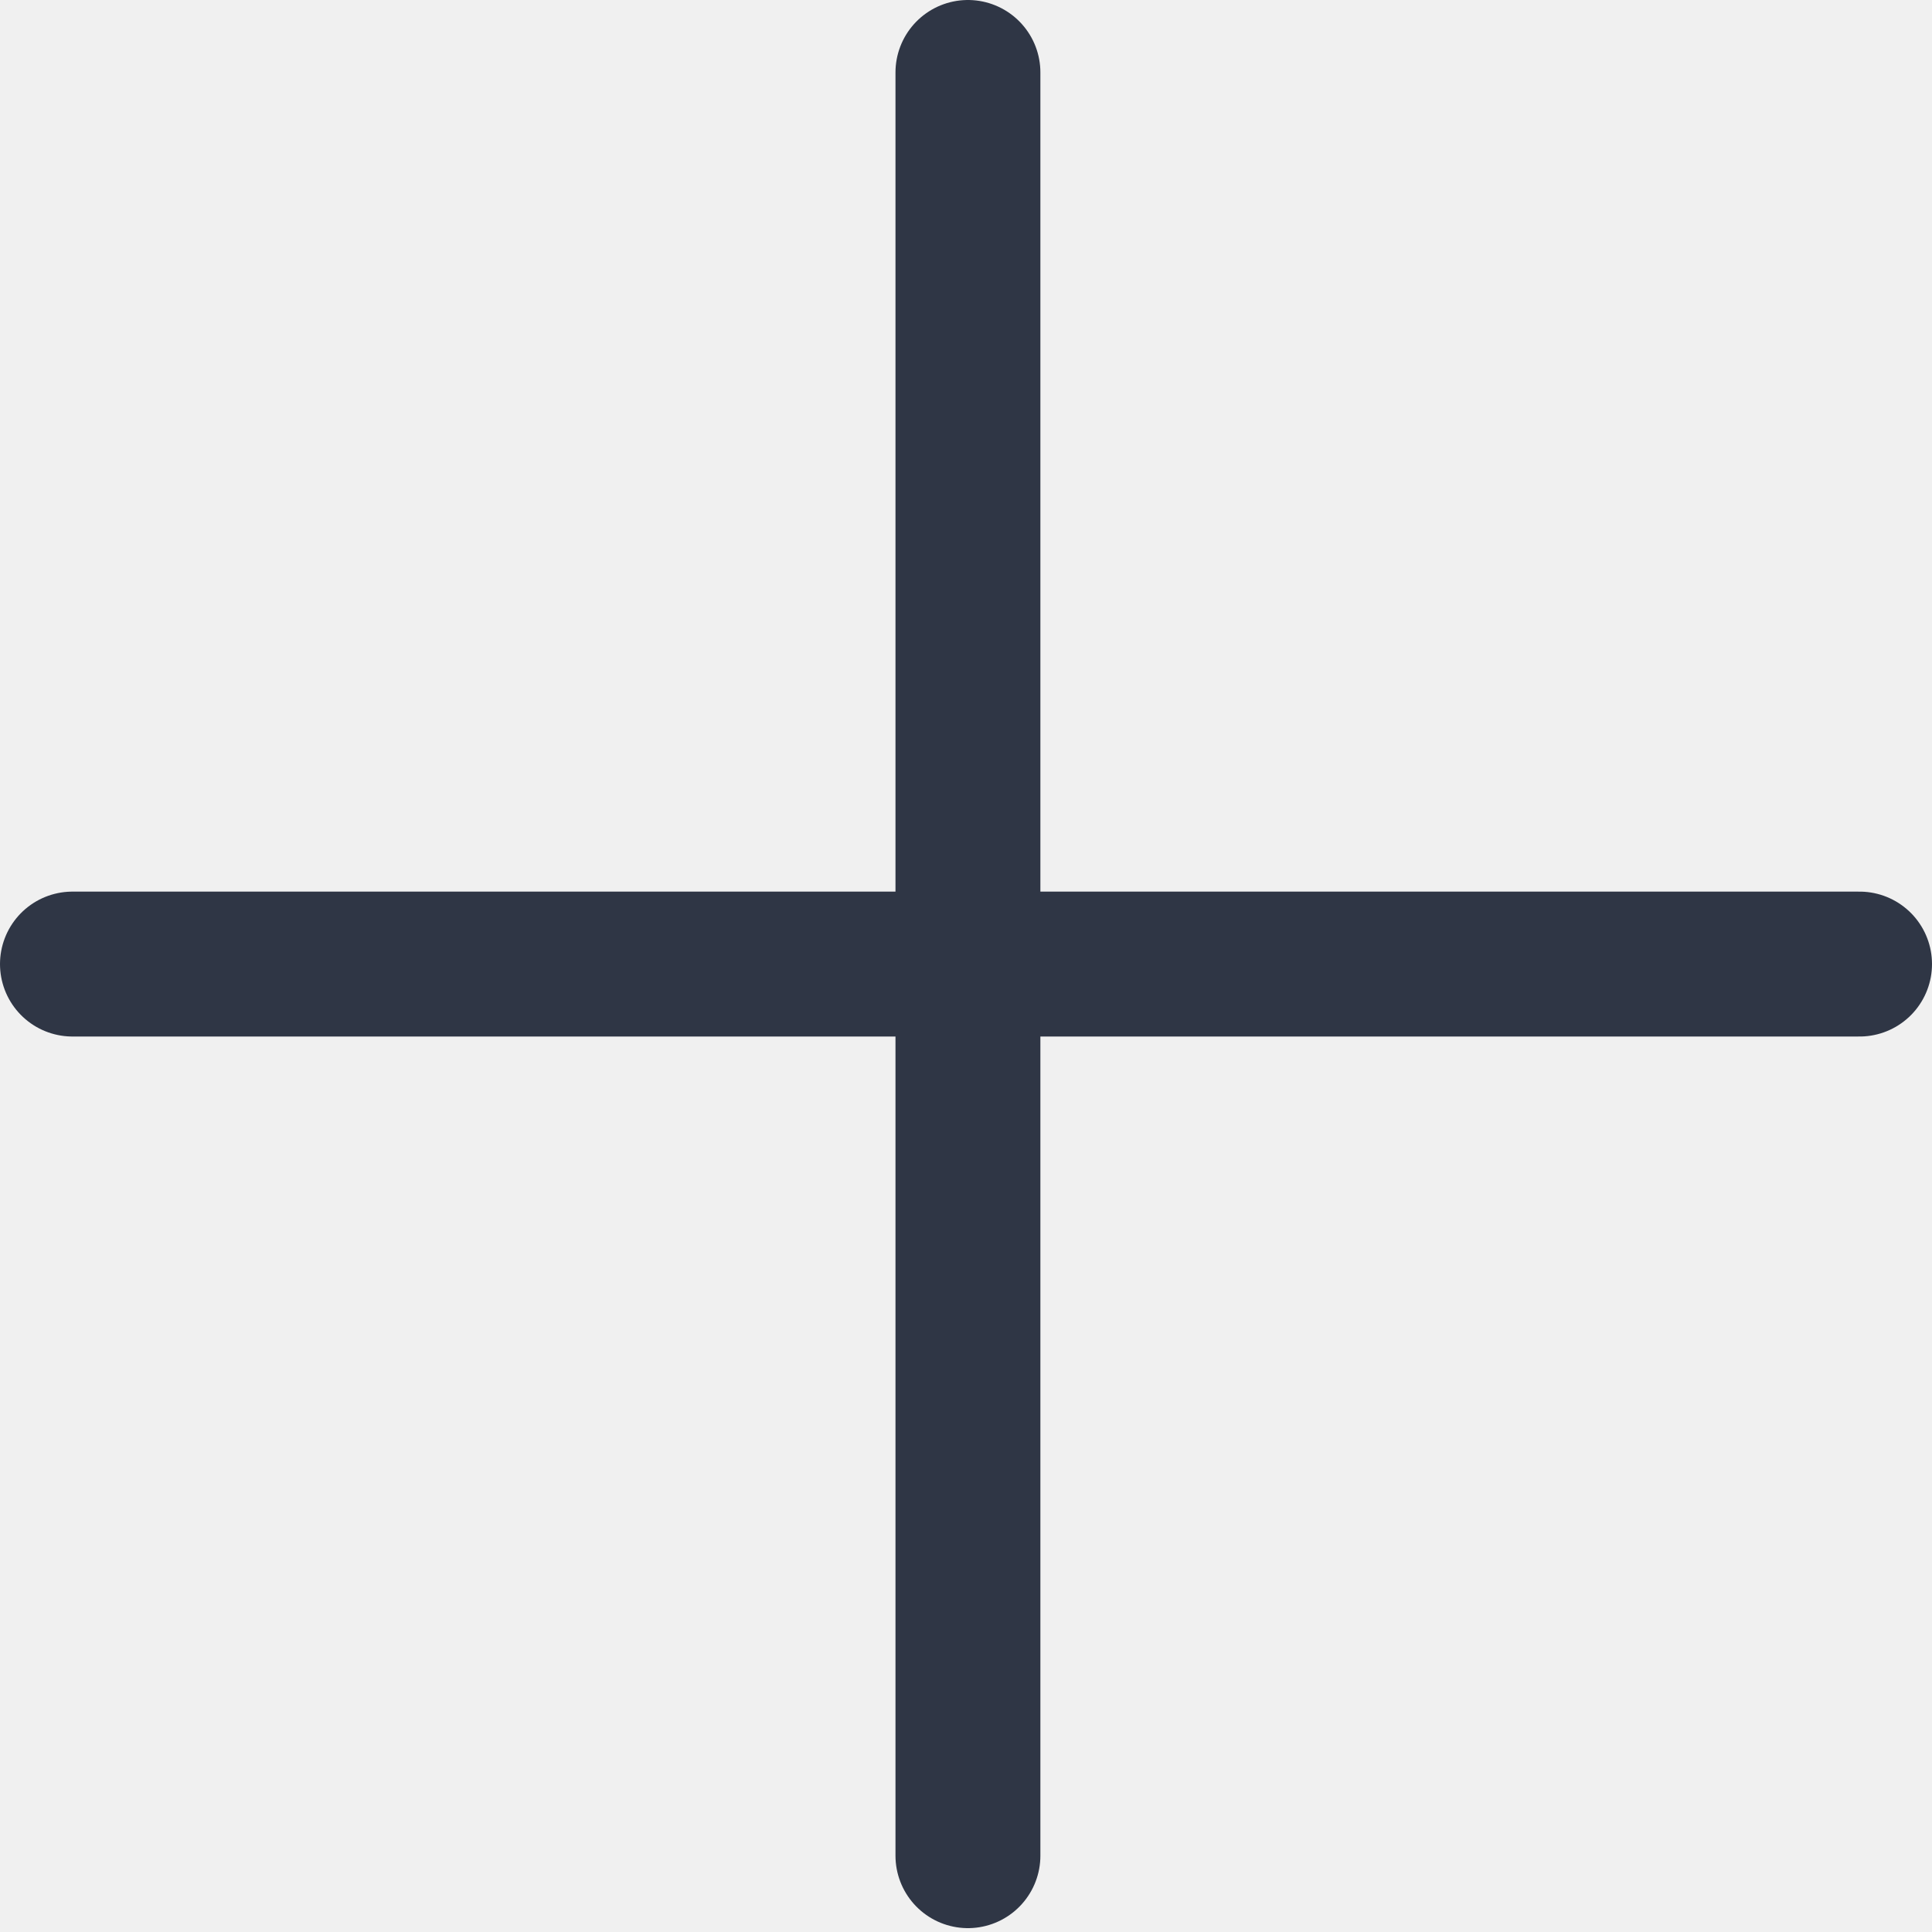
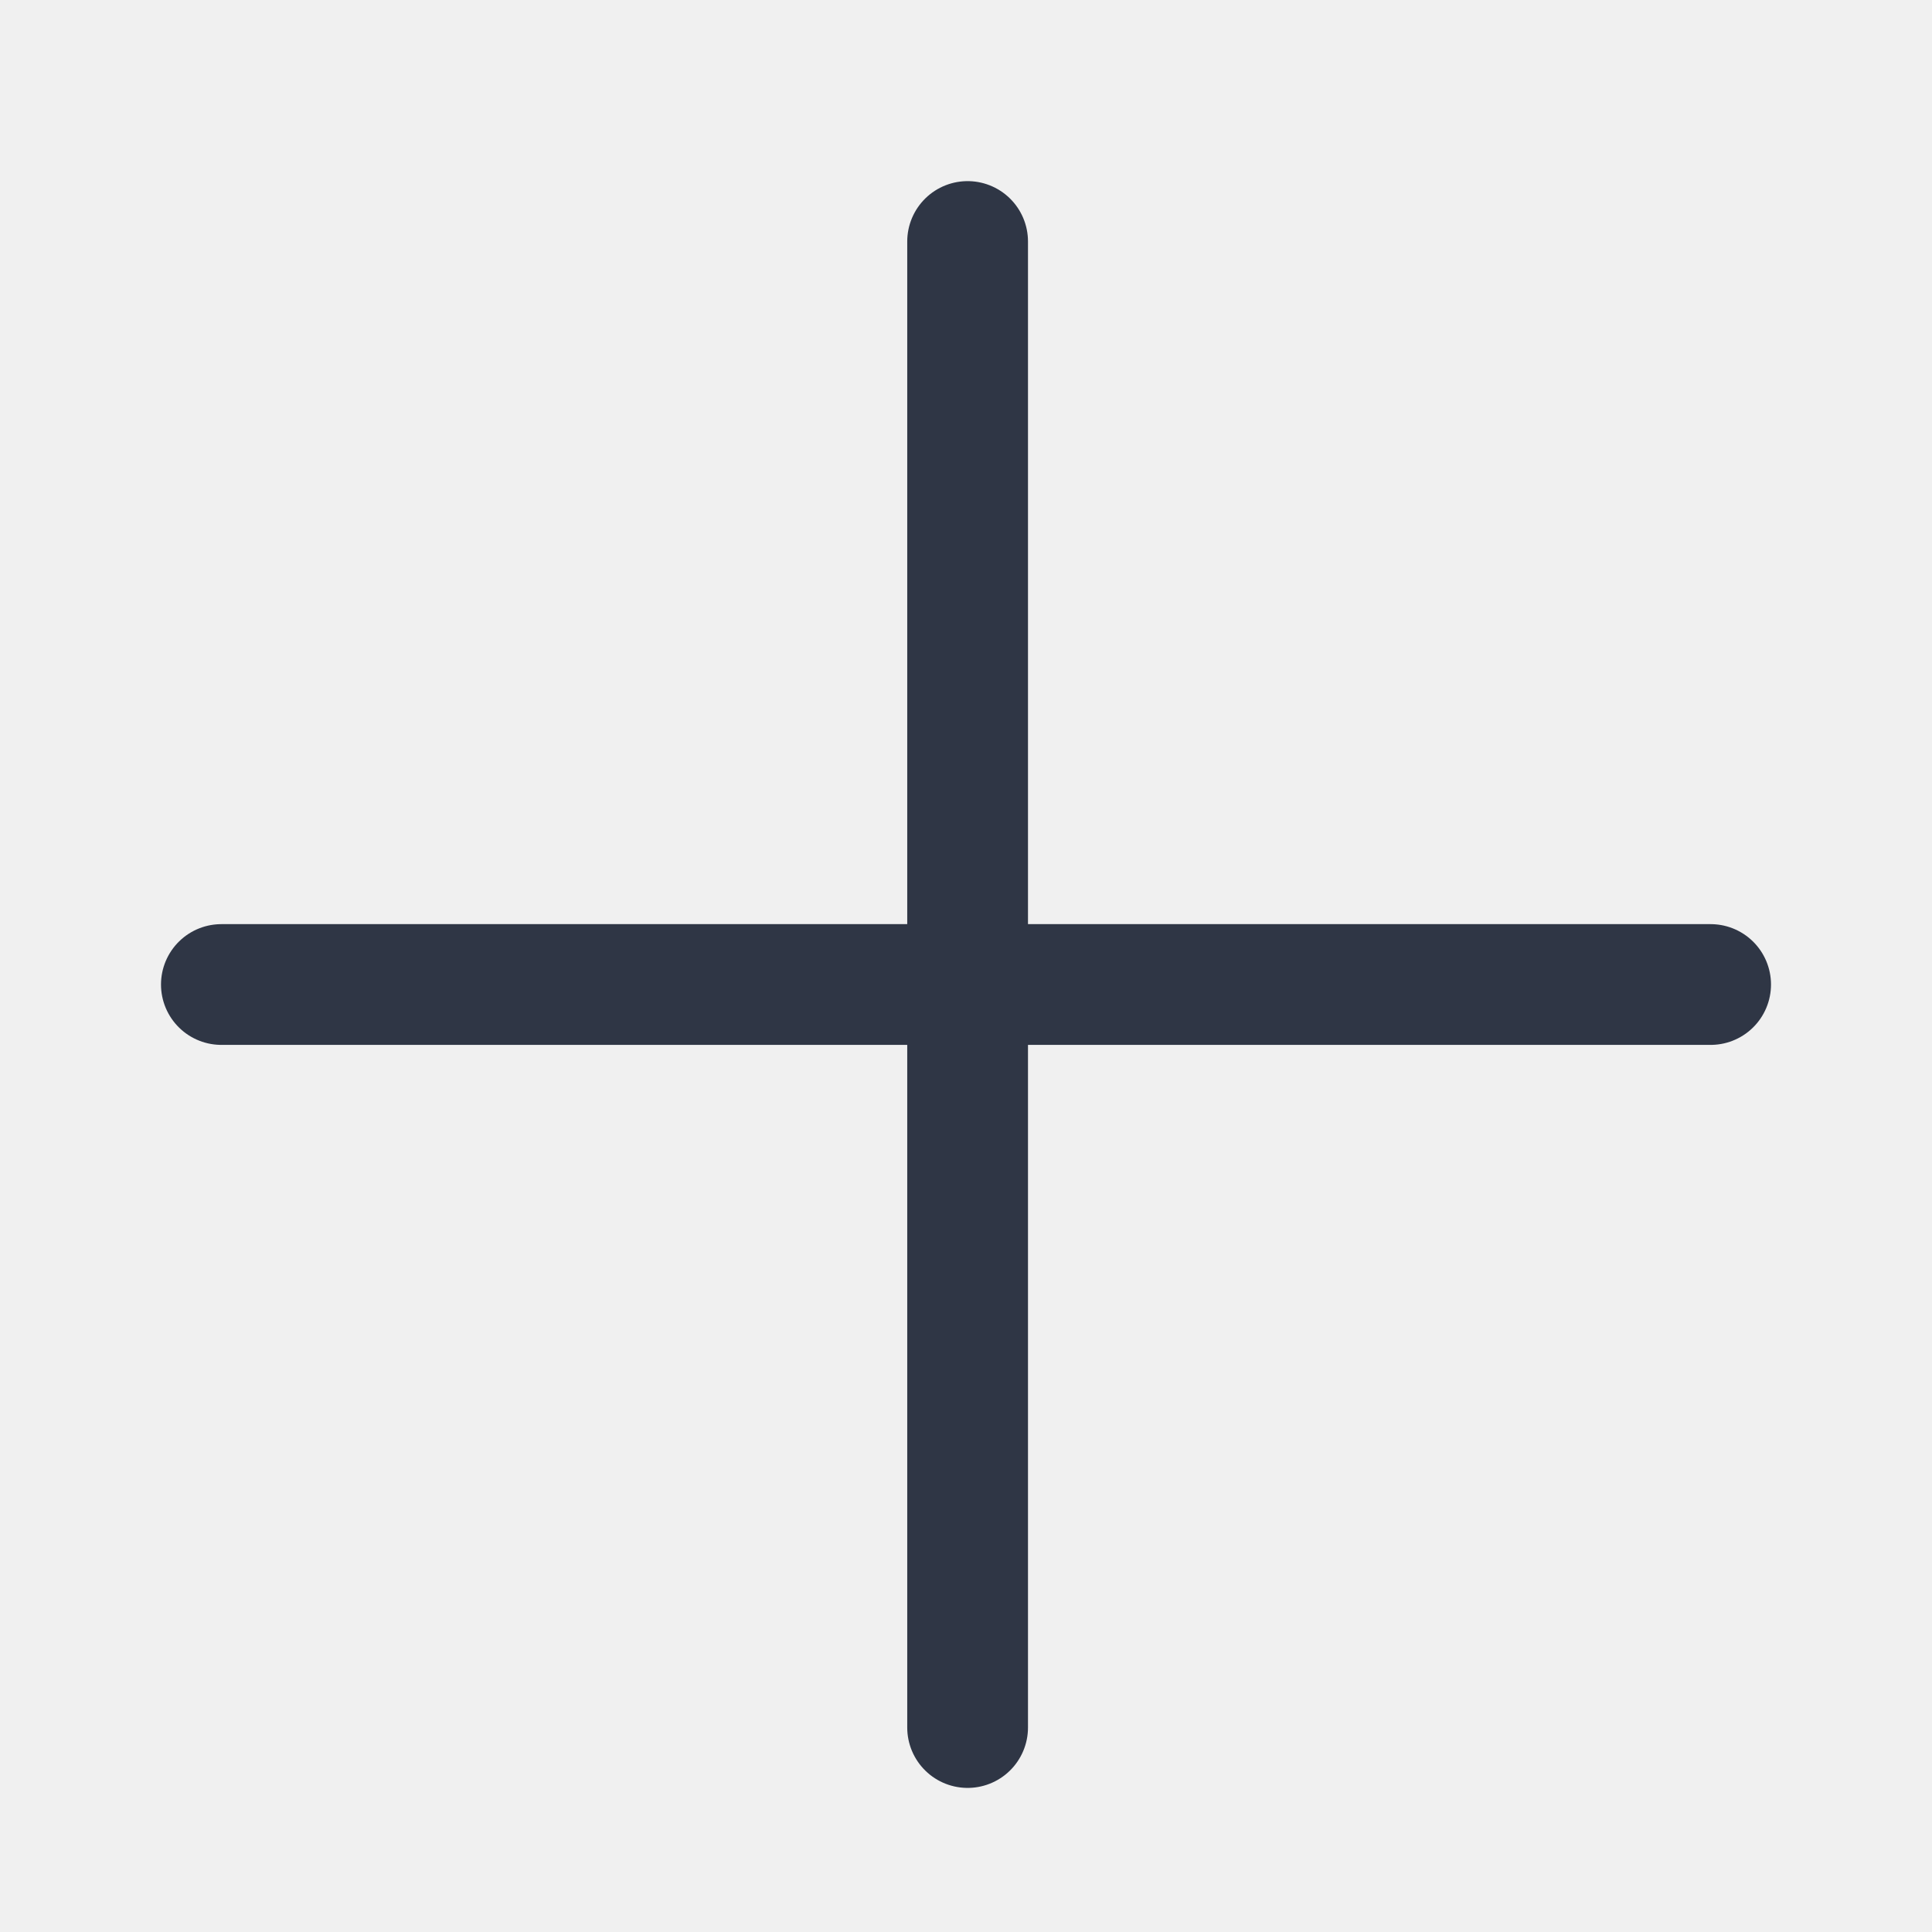
- <svg xmlns="http://www.w3.org/2000/svg" width="20" height="20" viewBox="0 0 20 20" fill="none">
-   <g clip-path="url(#clip0_2547_5141)">
-     <path d="M0.75 9.98H19.25" stroke="#2F3645" stroke-width="1.5" stroke-linecap="round" stroke-linejoin="round" />
-     <path d="M10.02 0.75V19.21" stroke="#2F3645" stroke-width="1.5" stroke-linecap="round" stroke-linejoin="round" />
-   </g>
-   <defs>
-     <clipPath id="clip0_2547_5141">
-       <rect width="20" height="19.96" fill="white" />
-     </clipPath>
-   </defs>
+ <svg xmlns="http://www.w3.org/2000/svg" width="24" height="24" viewBox="0 0 24 24" fill="none">
+   <path d="M2.75 12.23H21.25" stroke="#2F3645" stroke-width="1.5" stroke-linecap="round" stroke-linejoin="round" />
+   <path d="M12.02 3V21.46" stroke="#2F3645" stroke-width="1.5" stroke-linecap="round" stroke-linejoin="round" />
</svg>
